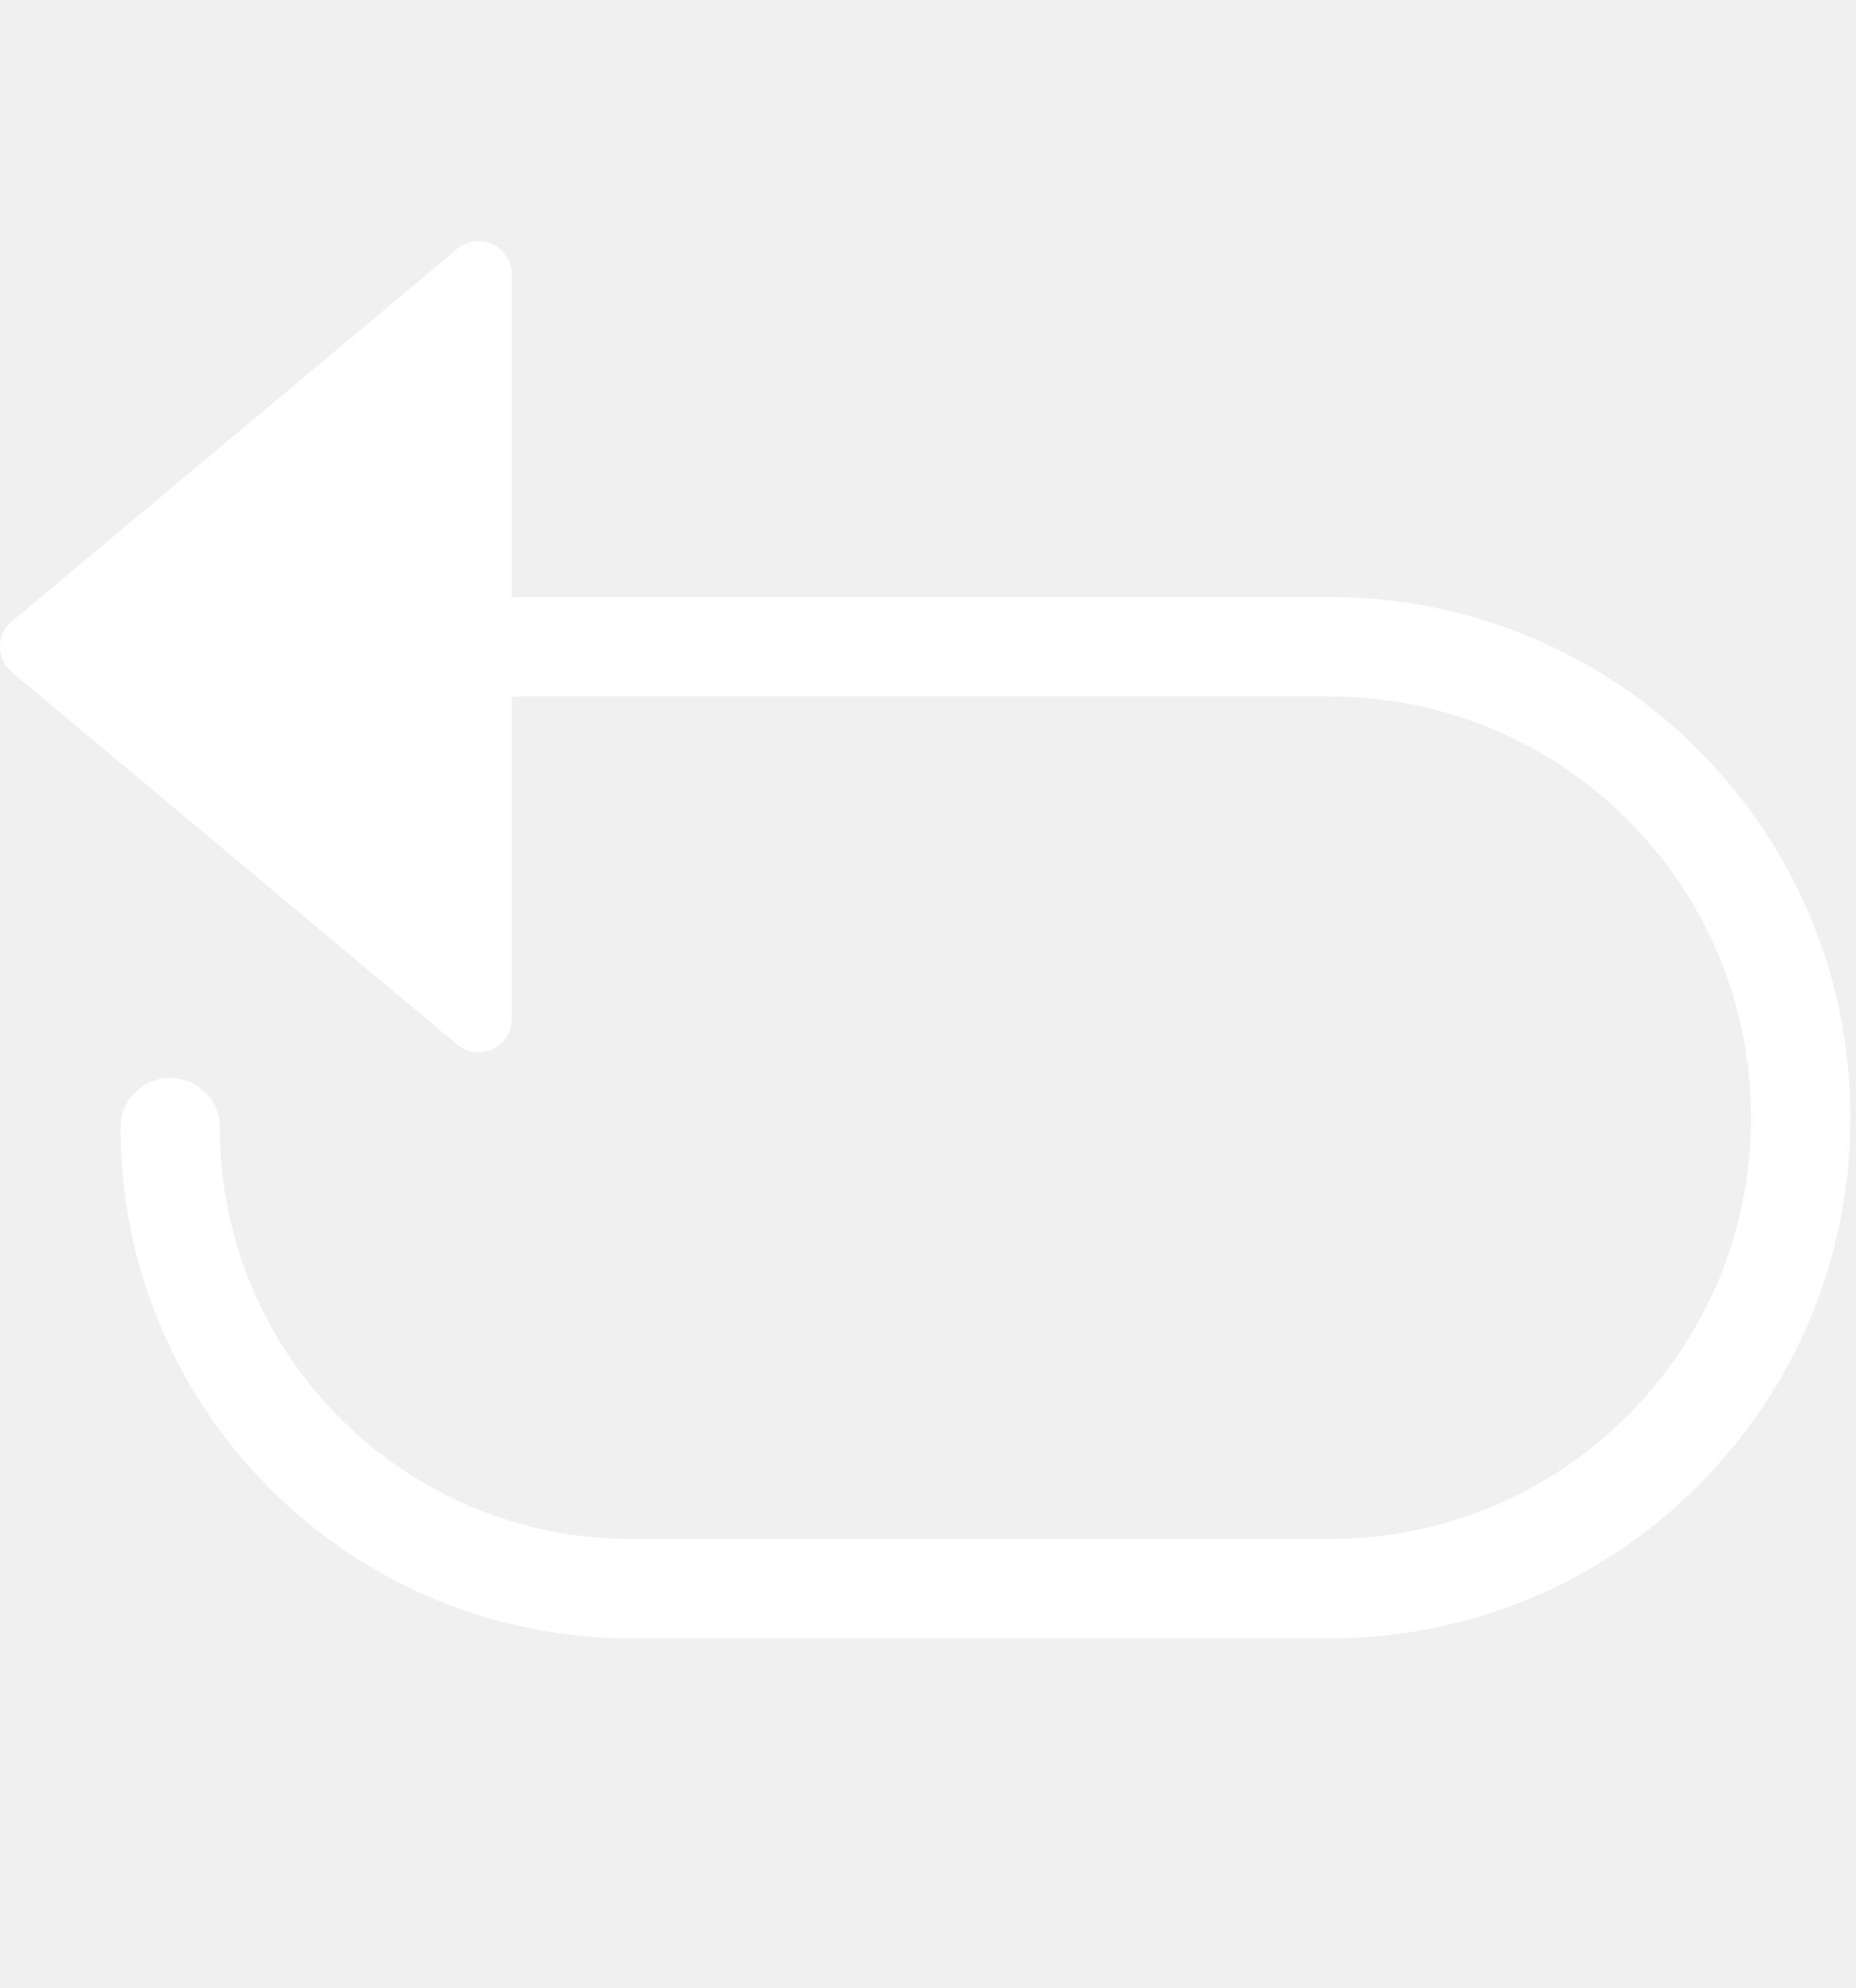
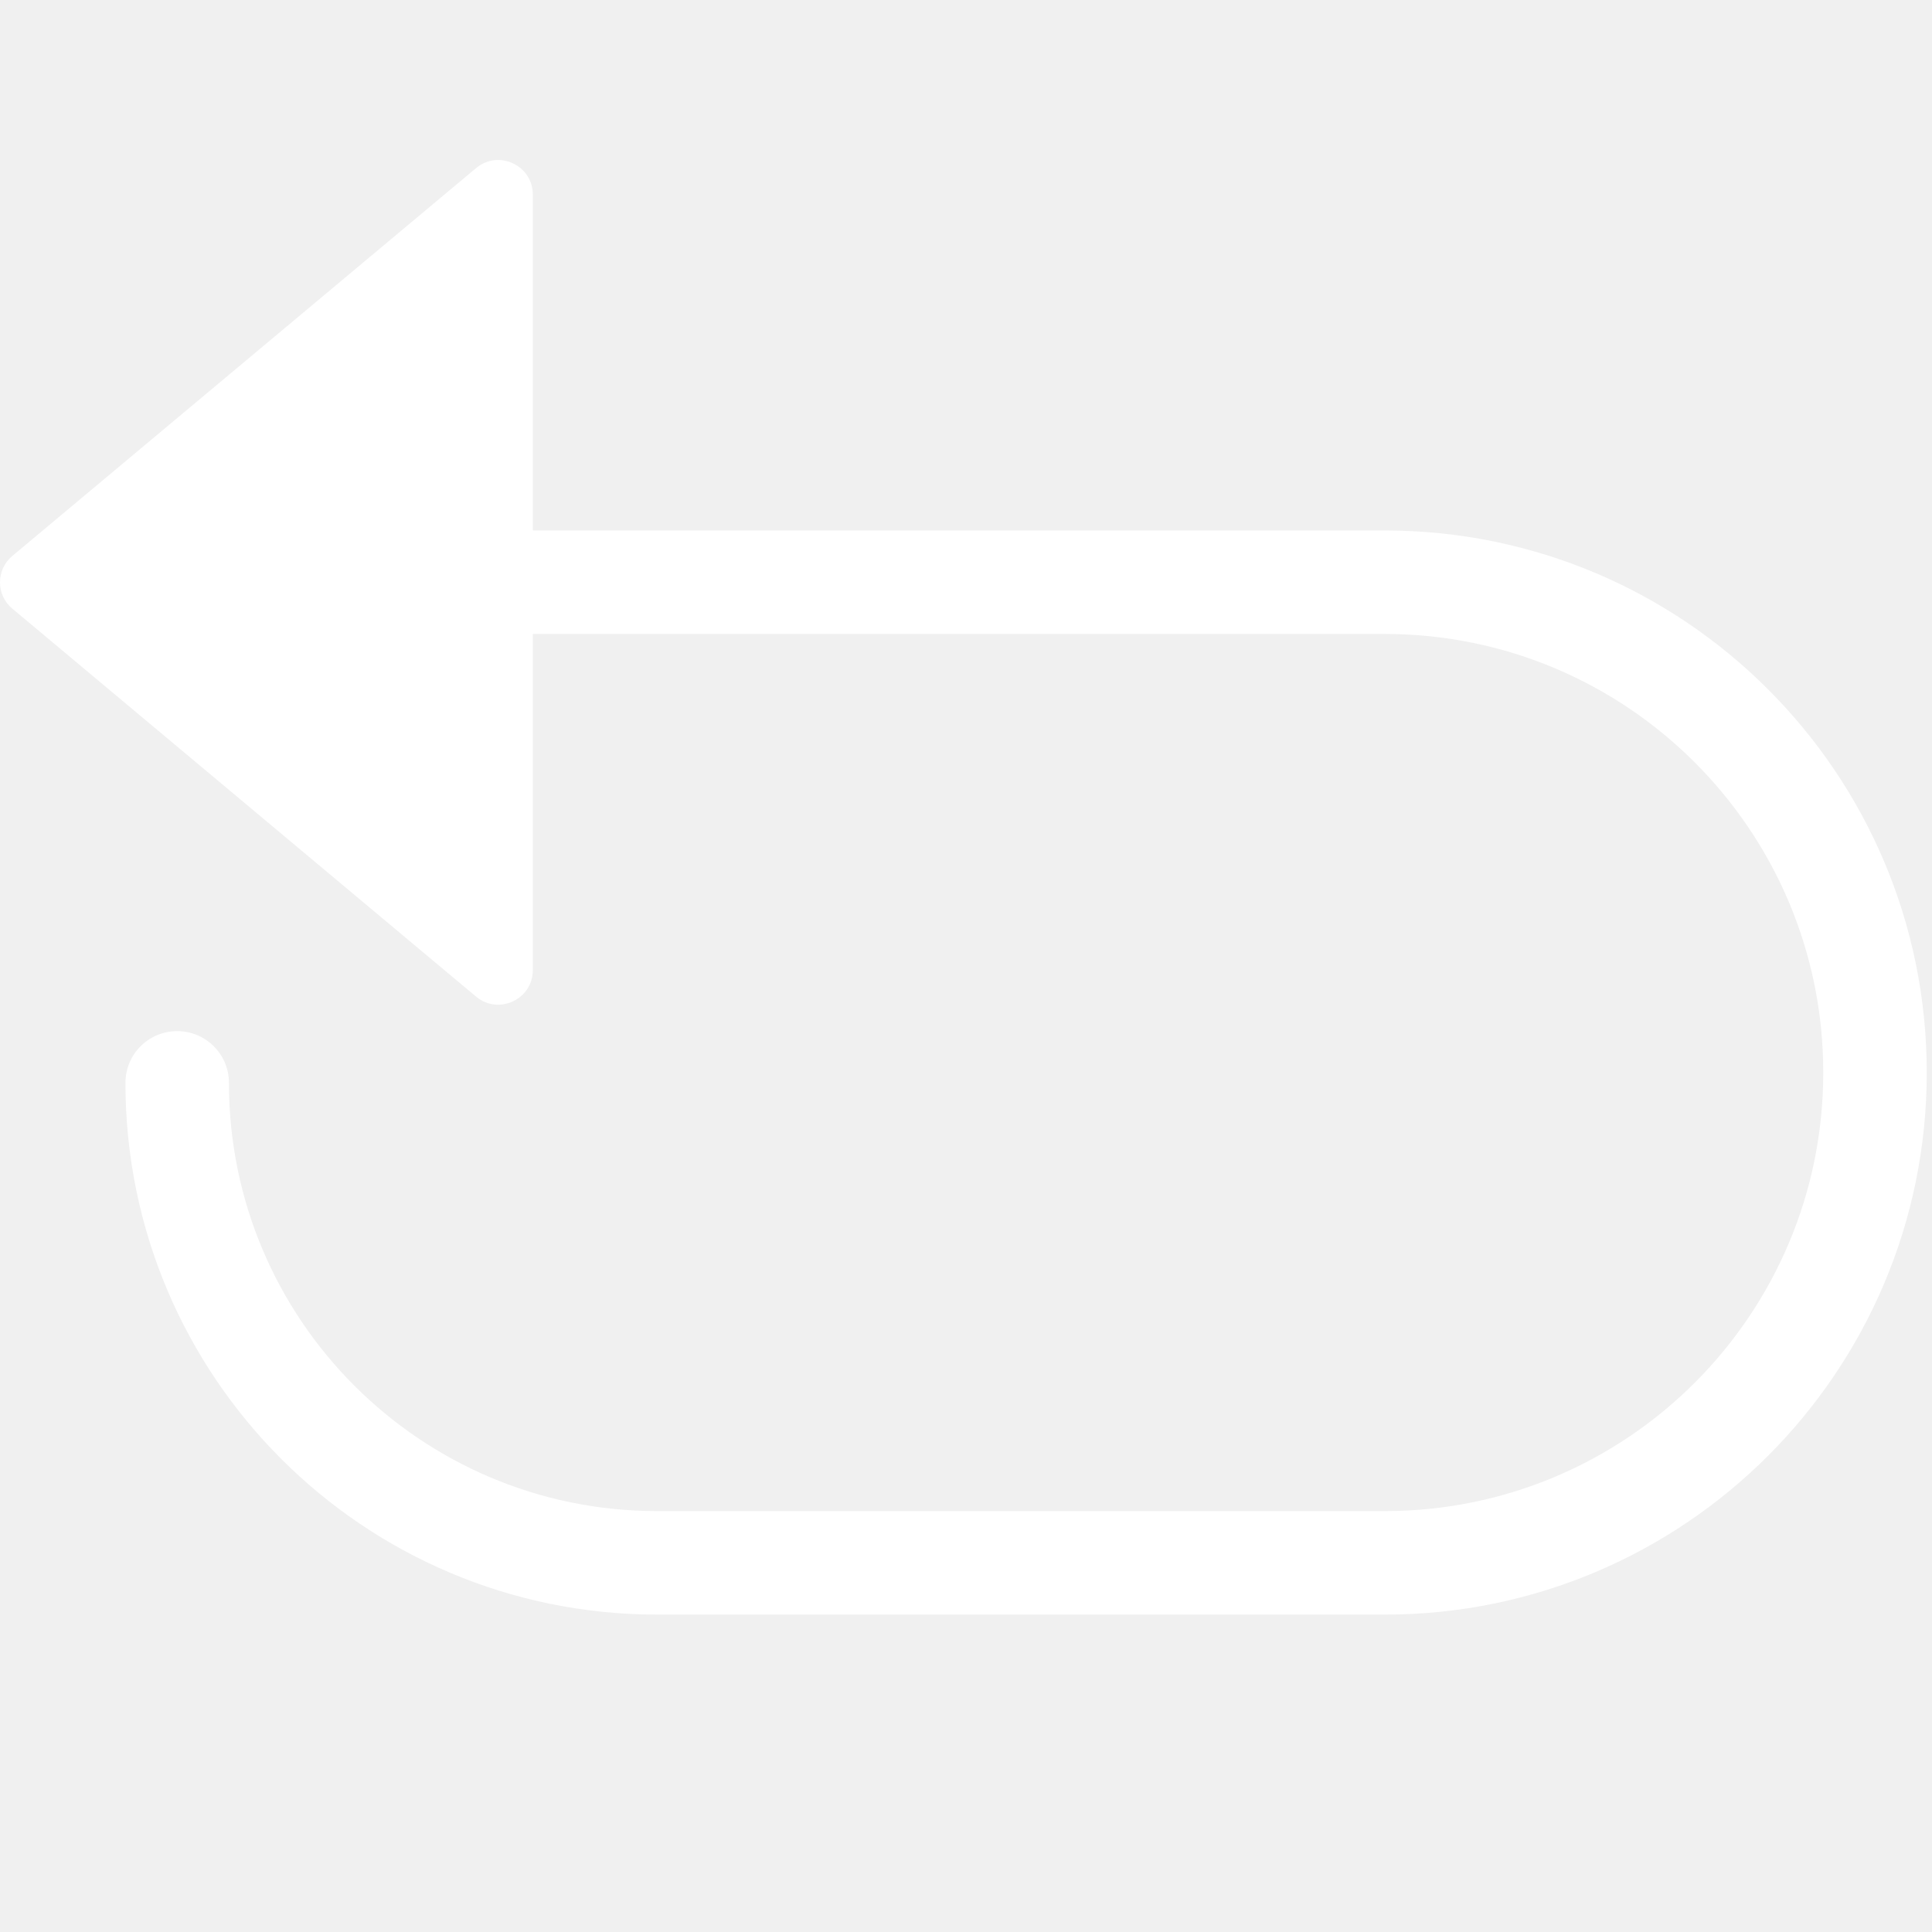
- <svg xmlns="http://www.w3.org/2000/svg" width="14" height="15" viewBox="0 0 14 15" fill="none">
-   <g clip-path="url(#clip0_3709_11225)">
-     <path d="M0.09 5.072C-0.03 4.972 -0.03 4.788 0.09 4.688L3.45 1.878C3.613 1.742 3.861 1.858 3.861 2.07V7.69C3.861 7.902 3.613 8.018 3.45 7.882L0.09 5.072Z" fill="white" />
-     <path d="M1.659 8.508C1.659 8.301 1.491 8.133 1.284 8.133C1.077 8.133 0.909 8.301 0.909 8.508H1.659ZM4.763 12.362H10.034V11.612H4.763V12.362ZM10.034 4.505H3.148V5.255H10.034V4.505ZM13.962 8.433C13.962 6.264 12.203 4.505 10.034 4.505V5.255C11.789 5.255 13.212 6.678 13.212 8.433H13.962ZM10.034 12.362C12.203 12.362 13.962 10.603 13.962 8.433H13.212C13.212 10.189 11.789 11.612 10.034 11.612V12.362ZM0.909 8.508C0.909 10.636 2.634 12.362 4.763 12.362V11.612C3.048 11.612 1.659 10.222 1.659 8.508H0.909Z" fill="white" />
-   </g>
-   <defs>
-     <clipPath id="clip0_3709_11225">
-       <rect width="14" height="14" fill="white" transform="translate(0 0.661133)" />
-     </clipPath>
-   </defs>
+ <svg xmlns="http://www.w3.org/2000/svg" width="14" height="14" viewBox="0 0 14 14" fill="none">
+   <path d="M0.09 4.411C-0.03 4.312 -0.03 4.128 0.09 4.028L3.45 1.218C3.613 1.082 3.861 1.198 3.861 1.41V7.03C3.861 7.242 3.613 7.358 3.45 7.222L0.09 4.411Z" fill="white" />
+   <path d="M1.659 7.847C1.659 7.639 1.491 7.472 1.284 7.472C1.077 7.472 0.909 7.639 0.909 7.847H1.659ZM4.763 11.325V11.7H10.034V11.325V10.95H4.763V11.325ZM10.034 4.219V3.844H3.148V4.219V4.594H10.034V4.219ZM13.587 7.772H13.962C13.962 5.603 12.203 3.844 10.034 3.844V4.219V4.594C11.789 4.594 13.212 6.017 13.212 7.772H13.587ZM10.034 11.325V11.7C12.203 11.7 13.962 9.942 13.962 7.772H13.587H13.212C13.212 9.528 11.789 10.95 10.034 10.95V11.325ZM1.284 7.847H0.909C0.909 9.975 2.634 11.7 4.763 11.7V11.325V10.95C3.048 10.95 1.659 9.561 1.659 7.847H1.284Z" fill="white" />
</svg>
